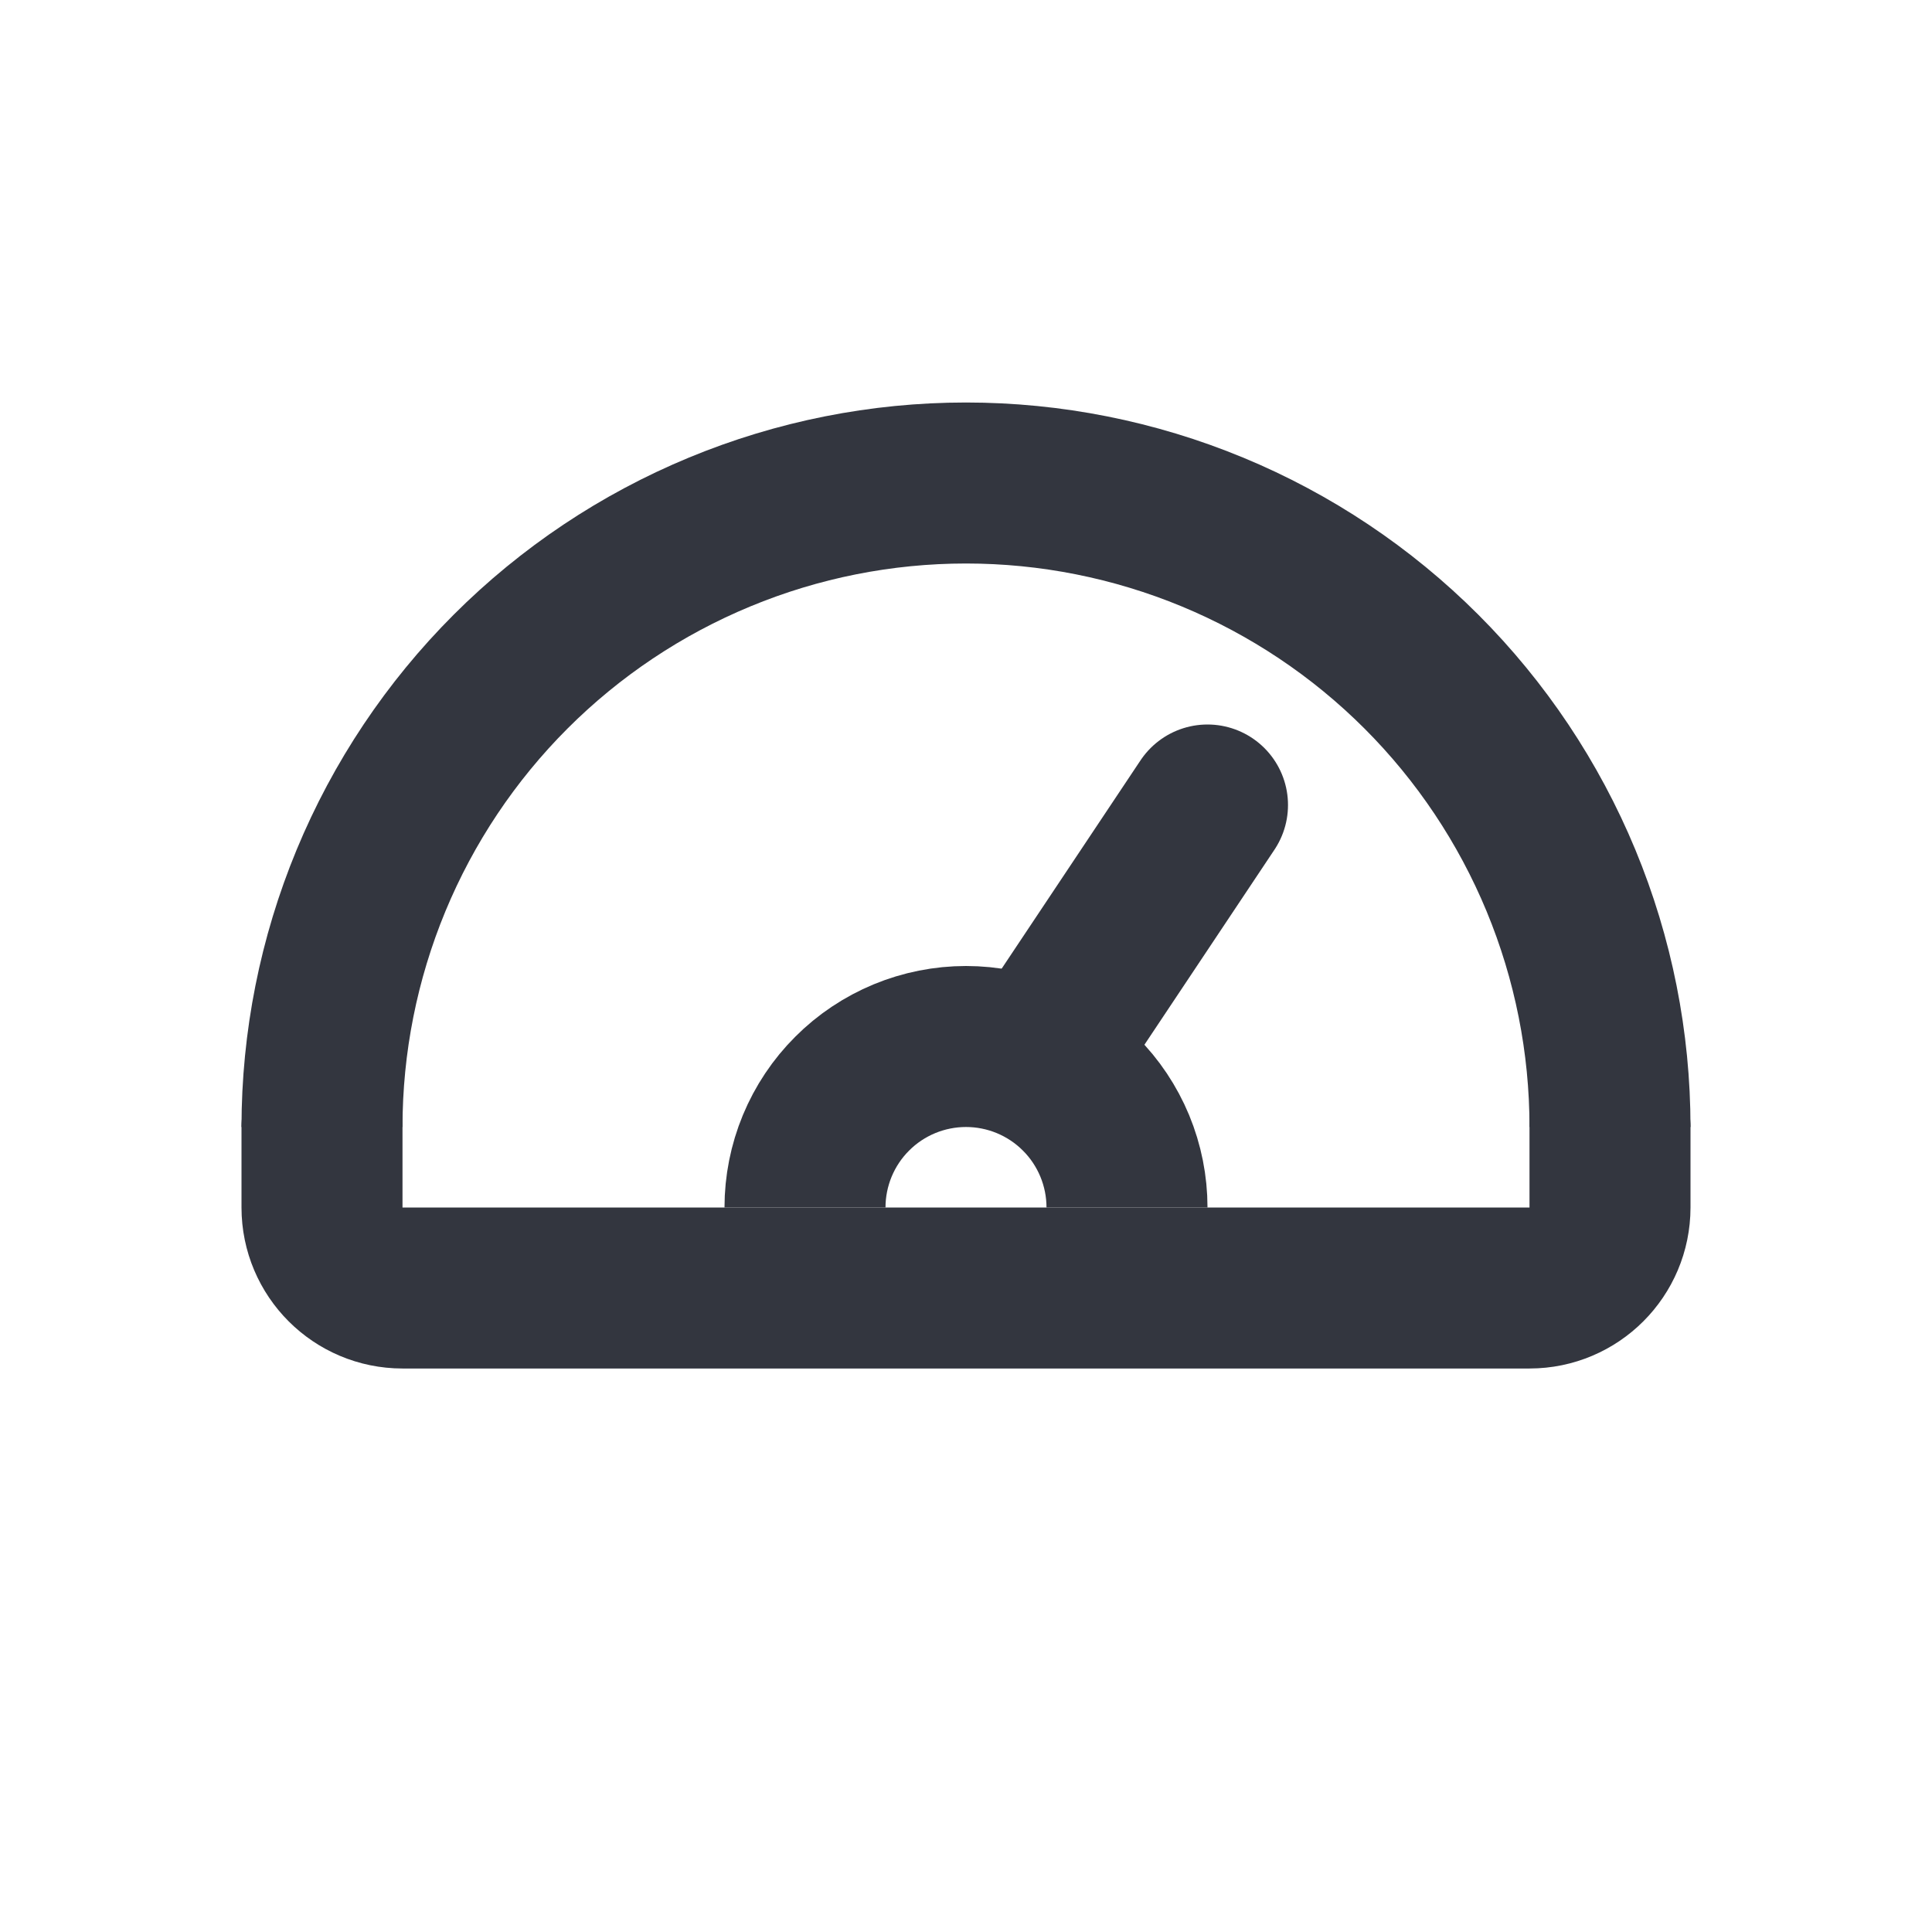
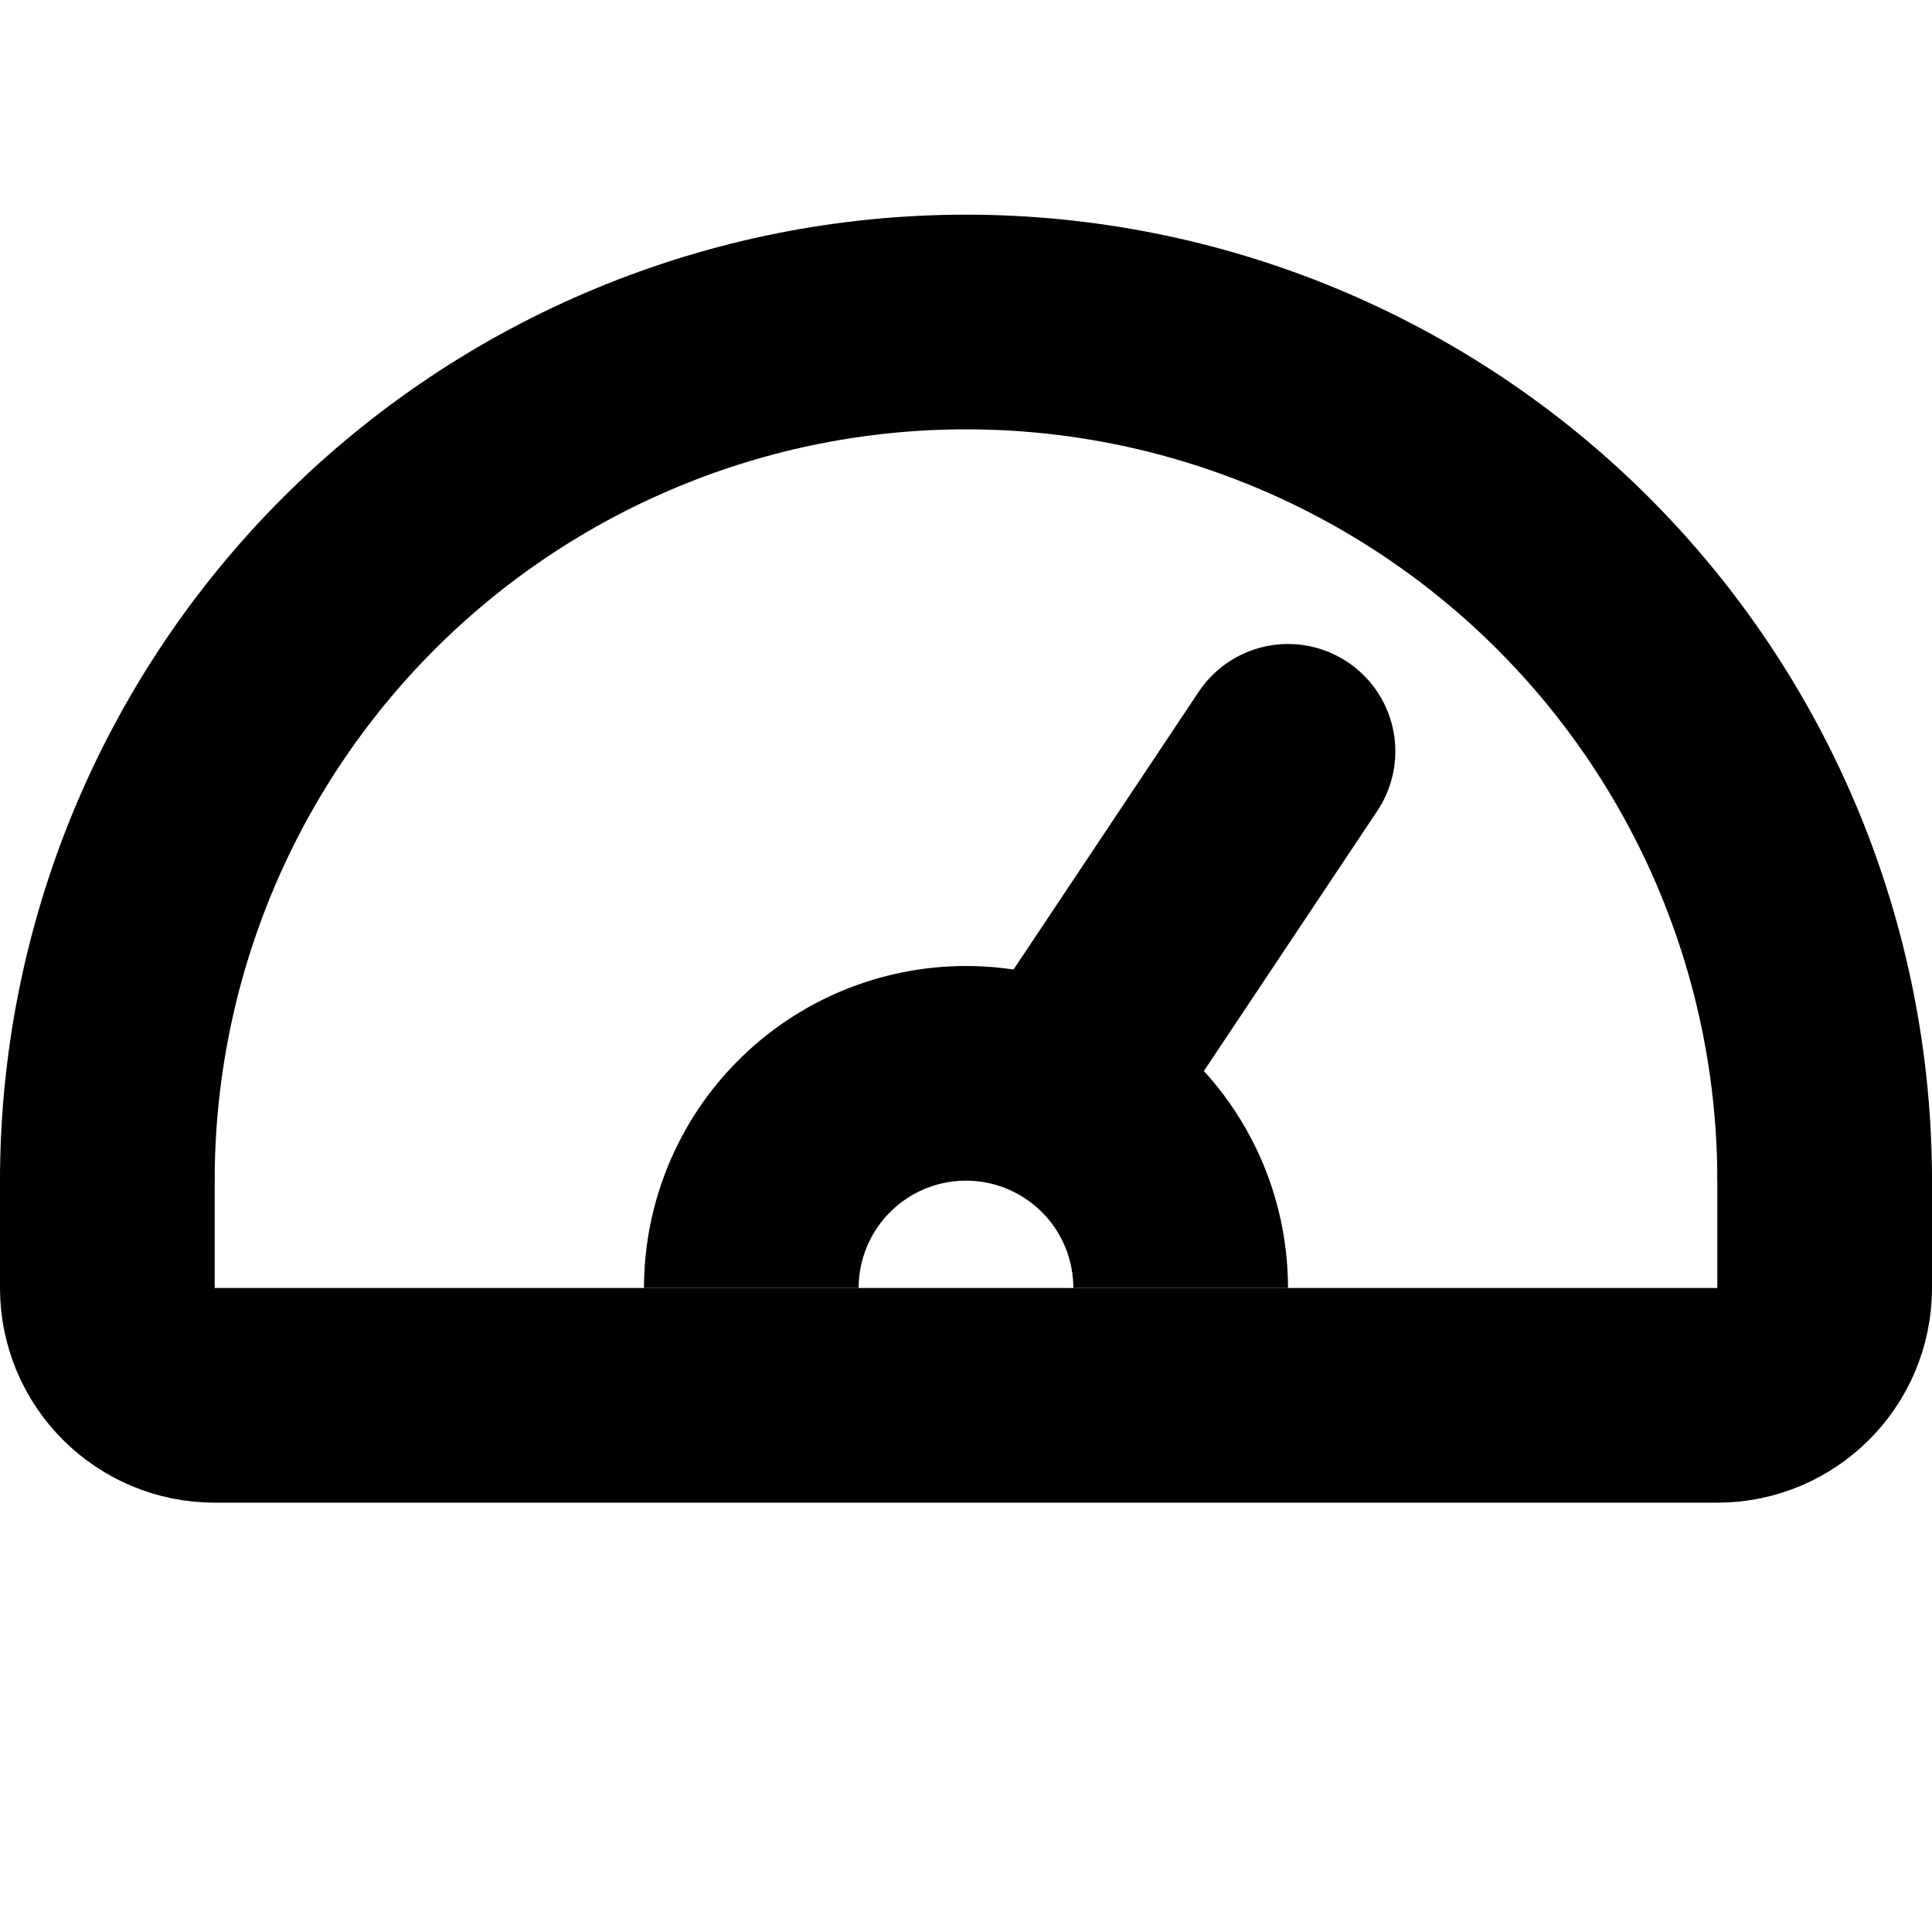
- <svg xmlns="http://www.w3.org/2000/svg" width="20px" height="20px" viewBox="0 0 24 24" fill="none">
-   <path d="M4 14C4 12.949 4.207 11.909 4.609 10.938C5.011 9.968 5.6 9.086 6.343 8.343C7.086 7.6 7.968 7.011 8.939 6.609C9.909 6.207 10.949 6 12 6C13.051 6 14.091 6.207 15.062 6.609C16.032 7.011 16.914 7.6 17.657 8.343C18.4 9.086 18.989 9.968 19.391 10.938C19.793 11.909 20 12.949 20 14" stroke="#33363F" stroke-width="2" stroke-linejoin="round" />
-   <path d="M10 15C10 14.737 10.052 14.477 10.152 14.235C10.253 13.992 10.4 13.771 10.586 13.586C10.771 13.4 10.992 13.253 11.235 13.152C11.477 13.052 11.737 13 12 13C12.263 13 12.523 13.052 12.765 13.152C13.008 13.253 13.229 13.4 13.414 13.586C13.6 13.771 13.747 13.992 13.848 14.235C13.948 14.477 14 14.737 14 15" stroke="#33363F" stroke-width="2" stroke-linejoin="round" />
-   <path d="M13 13L15 10" stroke="#33363F" stroke-width="2" stroke-linecap="round" stroke-linejoin="round" />
-   <path d="M20 14V15C20 15.552 19.552 16 19 16H5C4.448 16 4 15.552 4 15V14" stroke="#33363F" stroke-width="2" stroke-linecap="round" stroke-linejoin="round" />
+ <svg xmlns="http://www.w3.org/2000/svg" width="100px" height="100px" viewBox="3 3 18 18" fill="none">
+   <path d="M4 14C4 12.949 4.207 11.909 4.609 10.938C5.011 9.968 5.6 9.086 6.343 8.343C7.086 7.6 7.968 7.011 8.939 6.609C9.909 6.207 10.949 6 12 6C13.051 6 14.091 6.207 15.062 6.609C16.032 7.011 16.914 7.6 17.657 8.343C18.4 9.086 18.989 9.968 19.391 10.938C19.793 11.909 20 12.949 20 14" stroke="#000000" stroke-width="2" stroke-linejoin="round" />
+   <path d="M10 15C10 14.737 10.052 14.477 10.152 14.235C10.253 13.992 10.4 13.771 10.586 13.586C10.771 13.4 10.992 13.253 11.235 13.152C11.477 13.052 11.737 13 12 13C12.263 13 12.523 13.052 12.765 13.152C13.008 13.253 13.229 13.4 13.414 13.586C13.6 13.771 13.747 13.992 13.848 14.235C13.948 14.477 14 14.737 14 15" stroke="#000000" stroke-width="2" stroke-linejoin="round" />
+   <path d="M13 13L15 10" stroke="#000000" stroke-width="2" stroke-linecap="round" stroke-linejoin="round" />
+   <path d="M20 14V15C20 15.552 19.552 16 19 16H5C4.448 16 4 15.552 4 15V14" stroke="#000000" stroke-width="2" stroke-linecap="round" stroke-linejoin="round" />
</svg>
